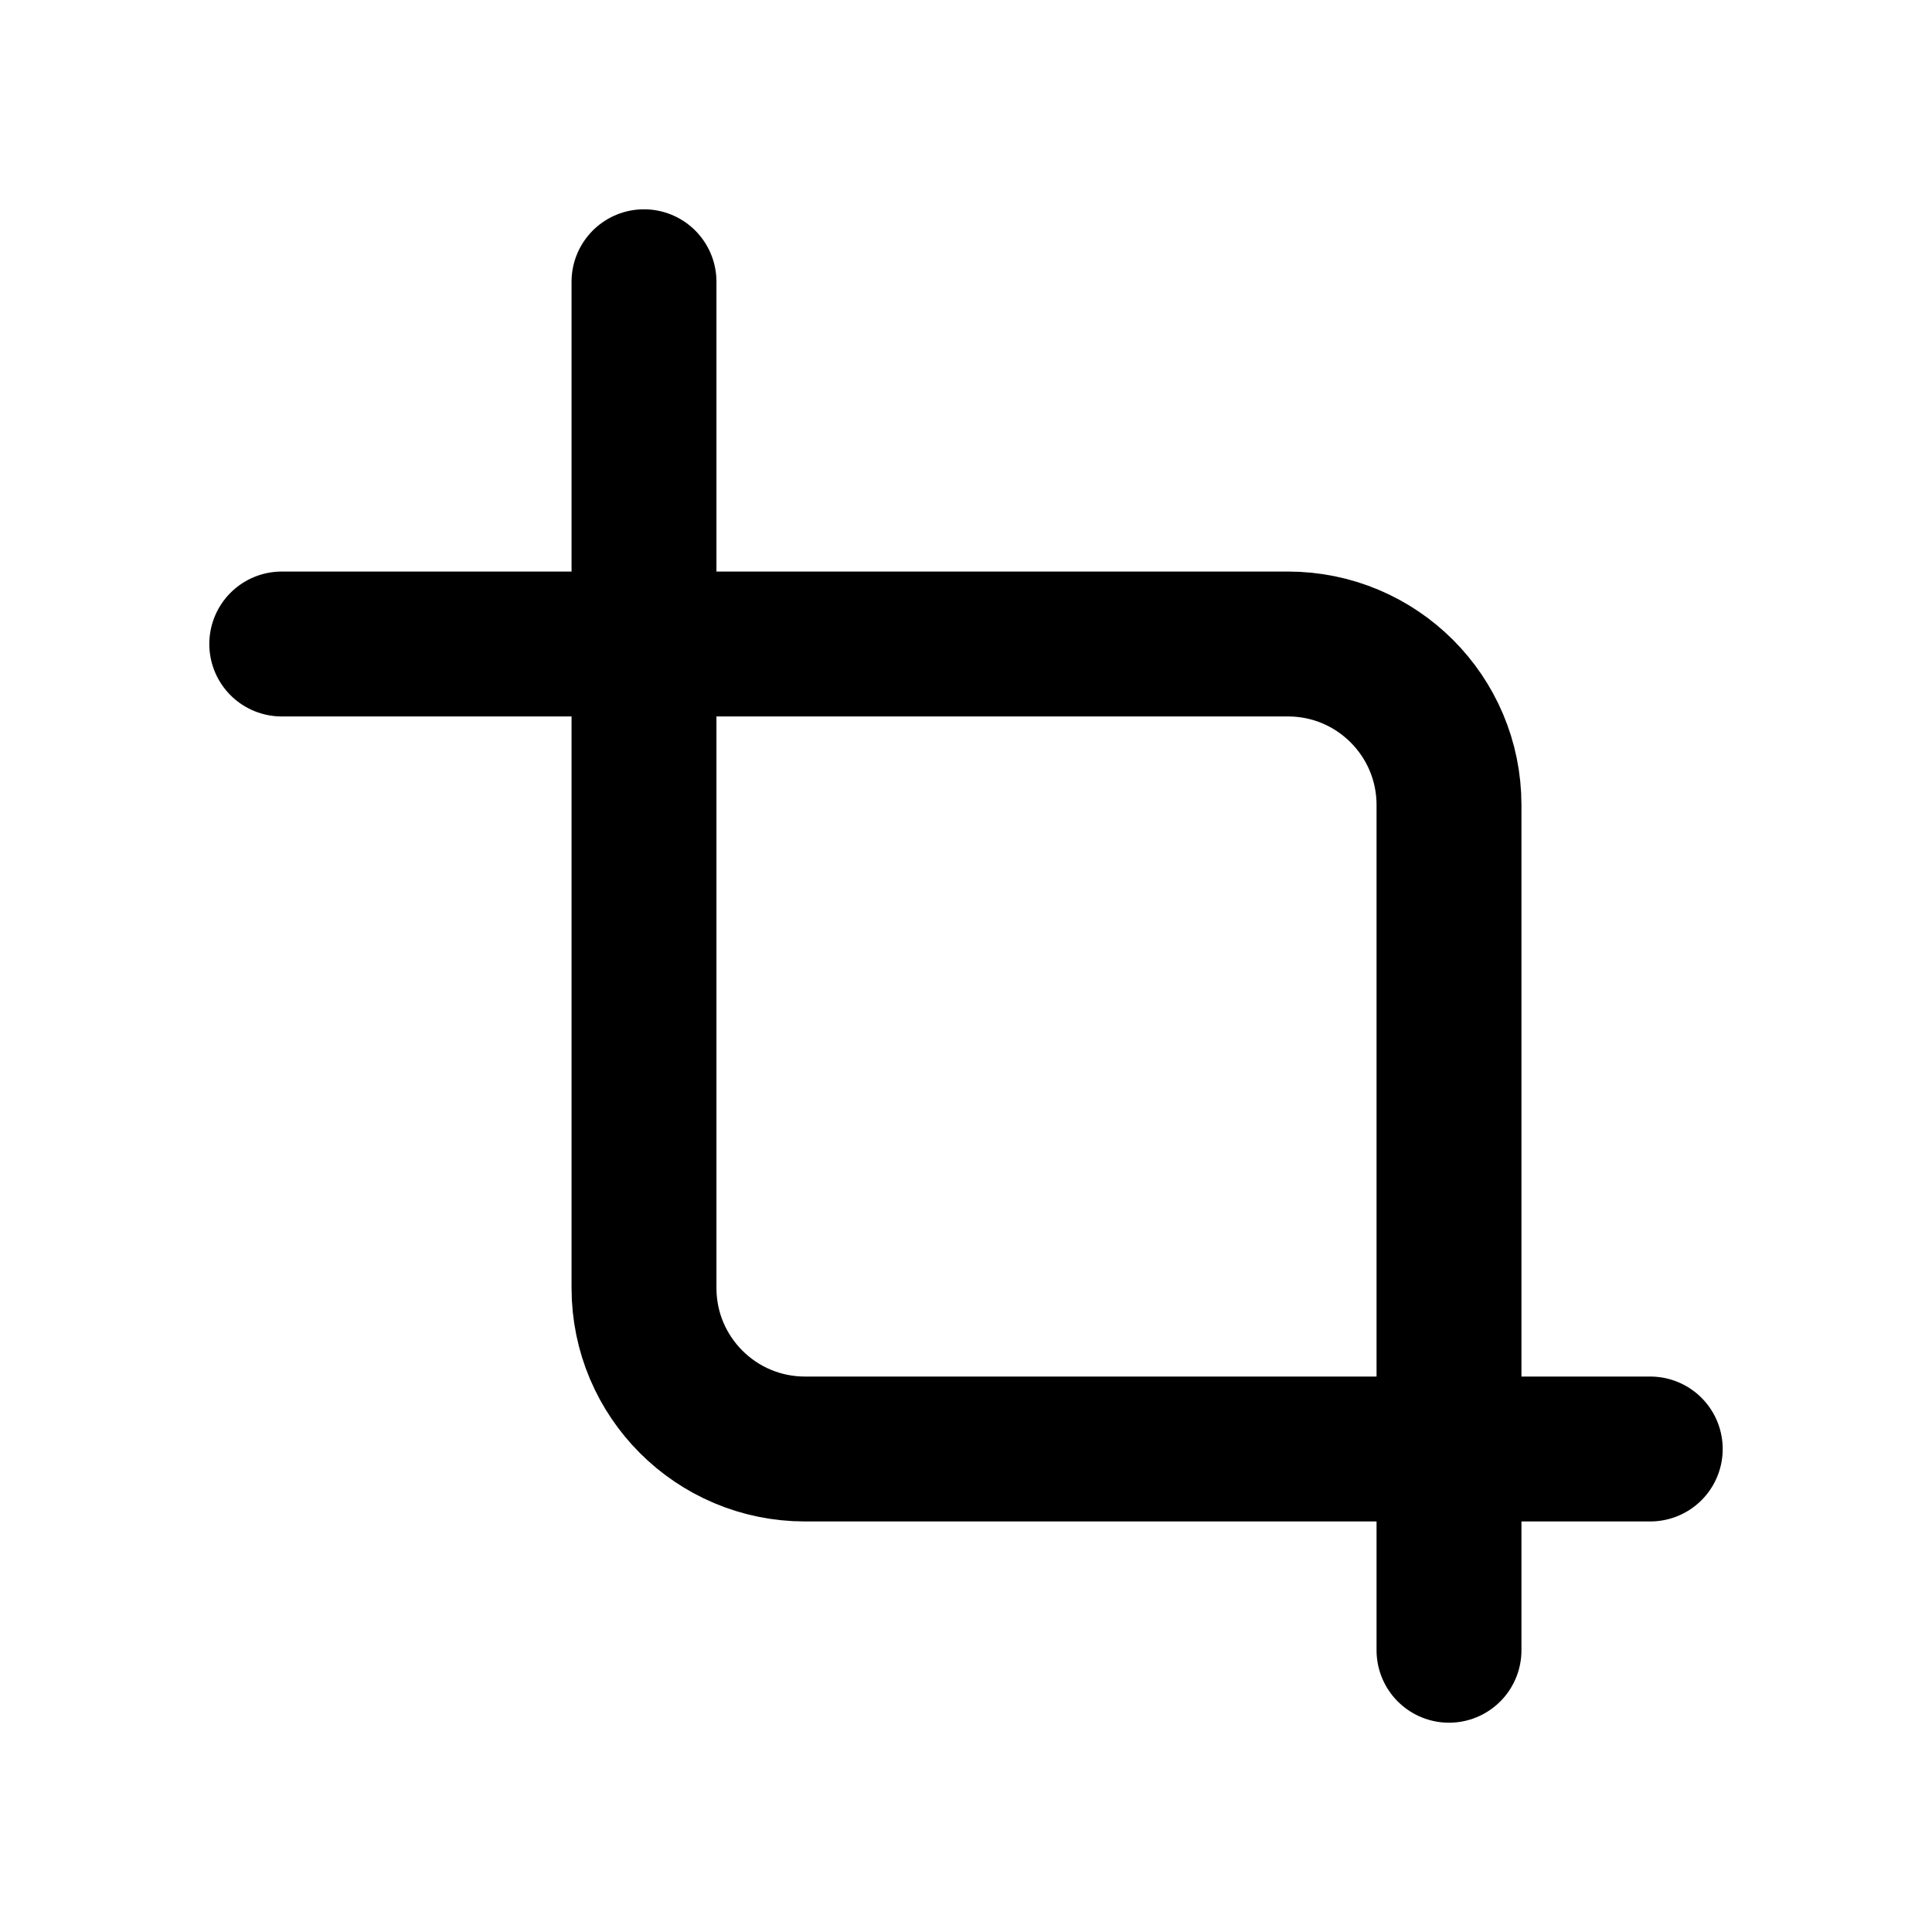
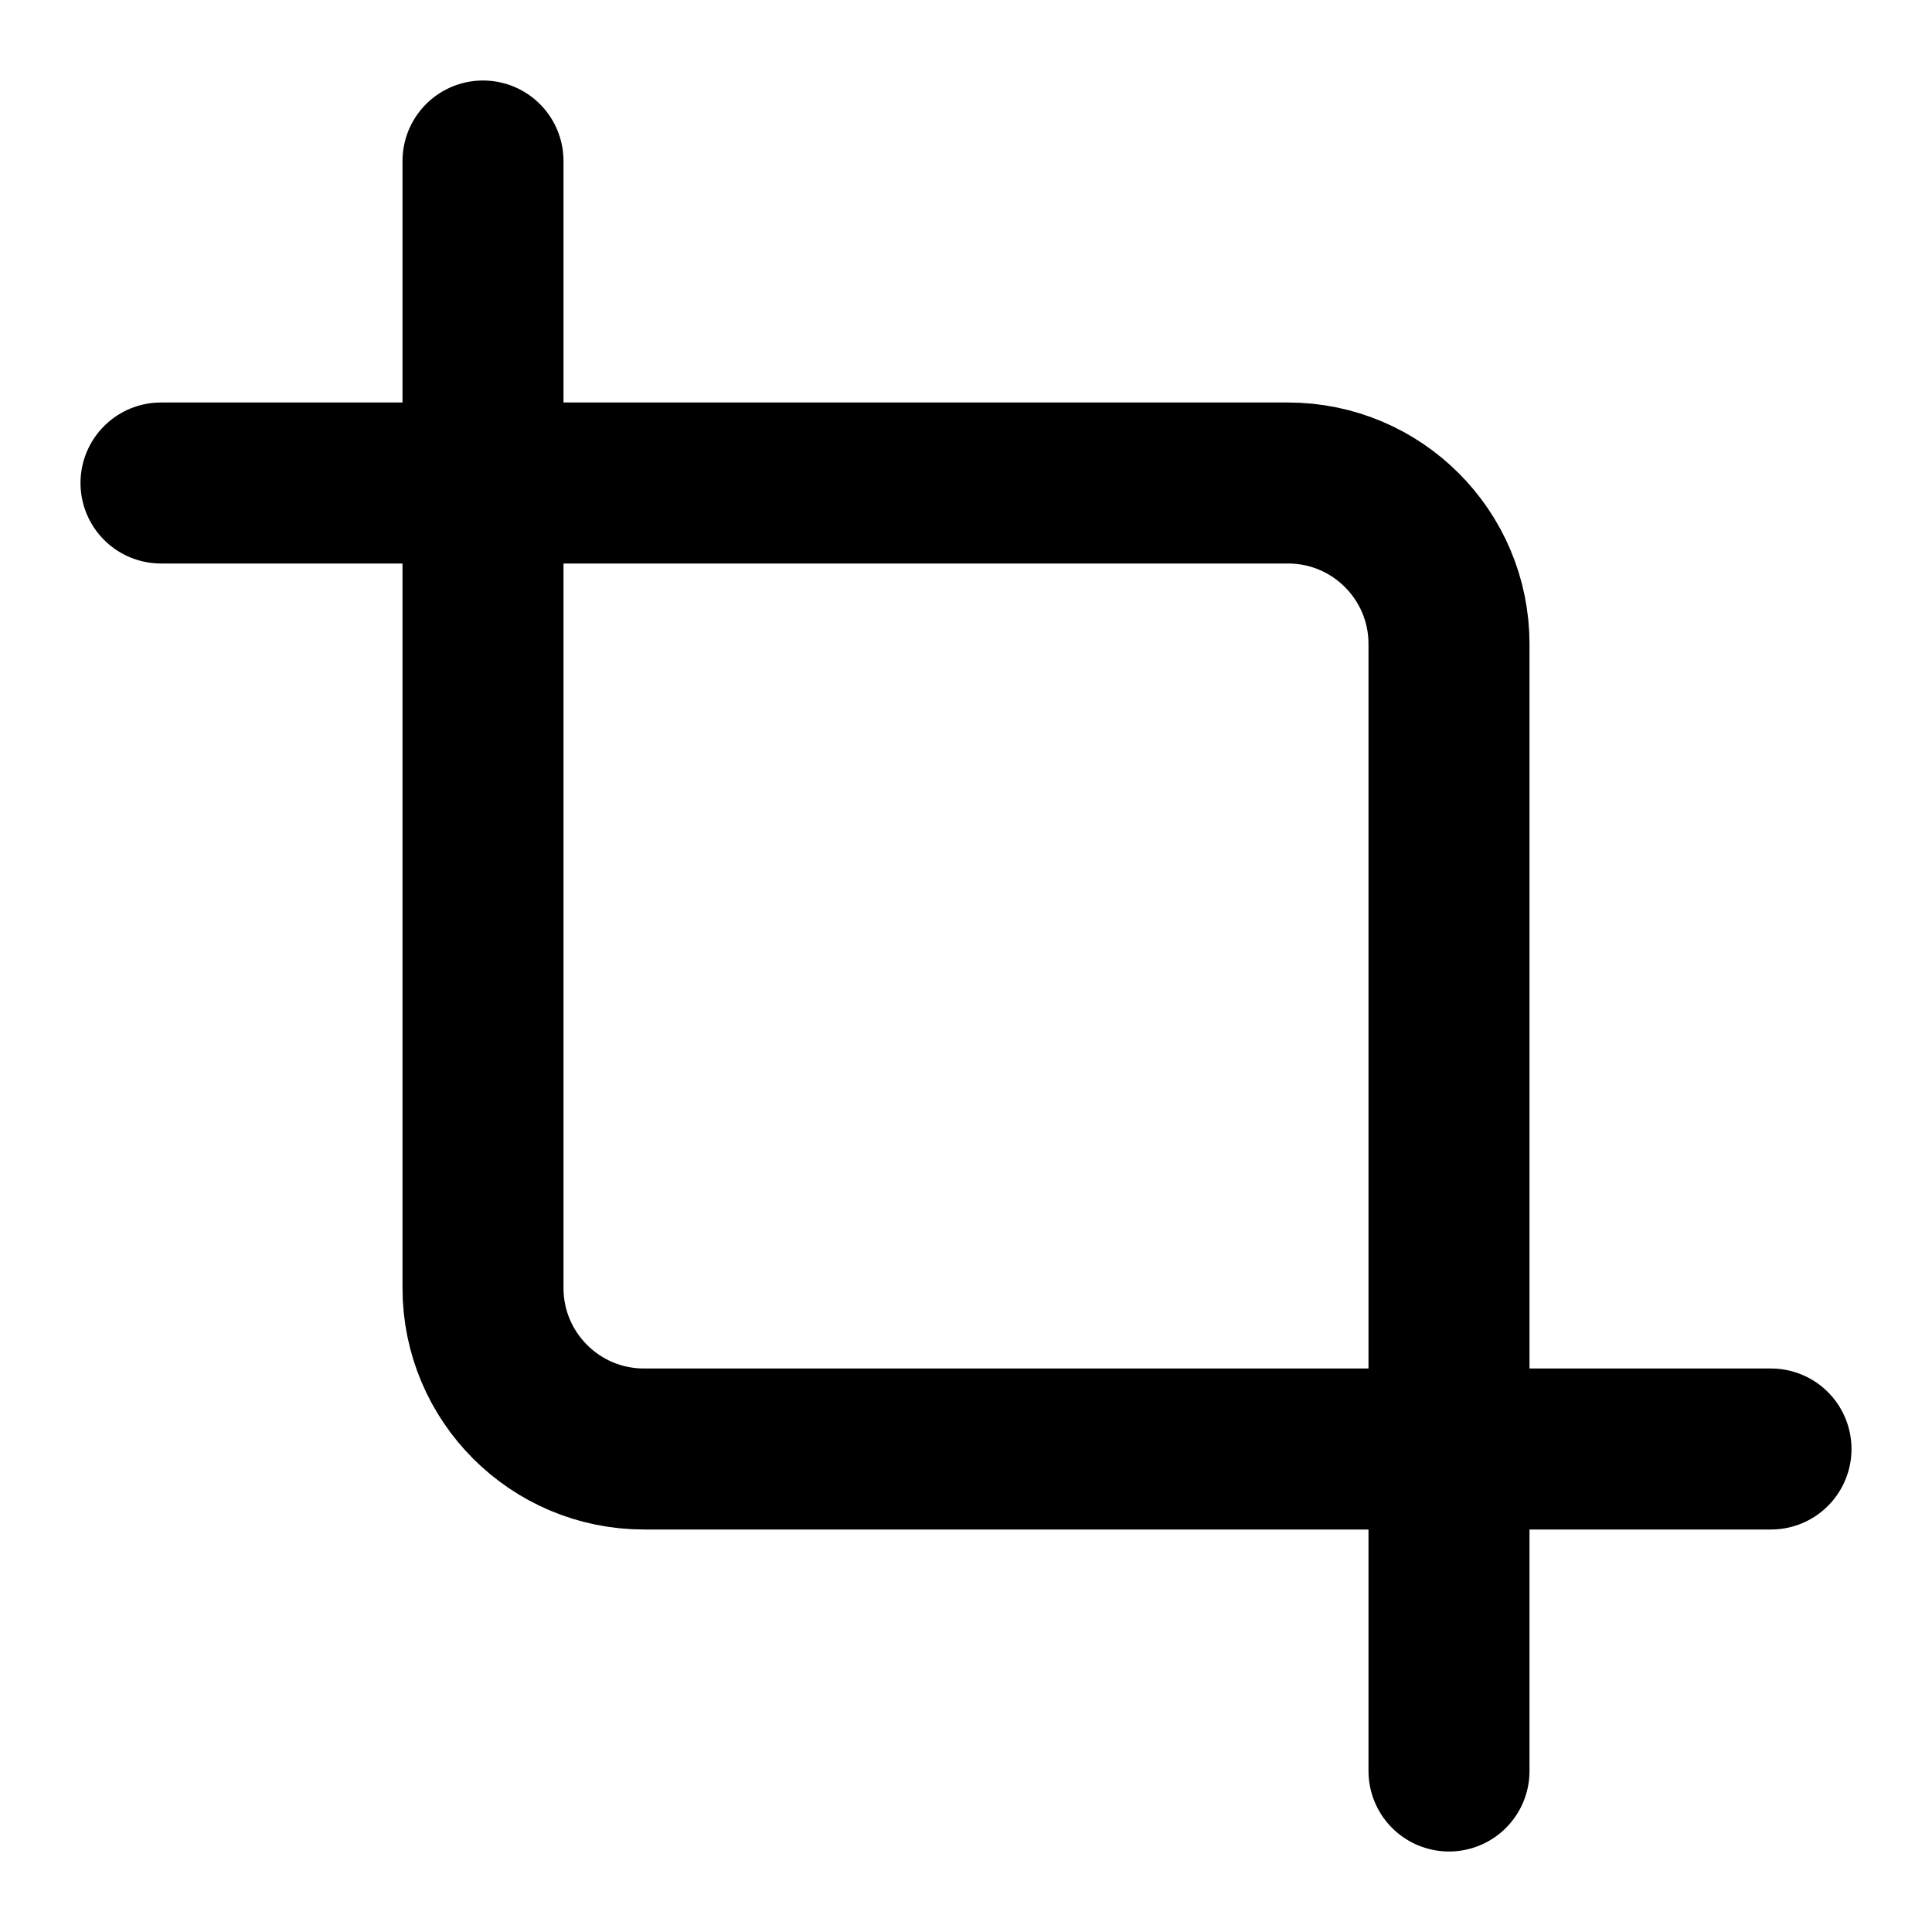
- <svg xmlns="http://www.w3.org/2000/svg" viewBox="0 0 24 24" fill="none" stroke="#000" stroke-width="1.8" stroke-linecap="round" stroke-linejoin="round">
-   <path d="M8 3.5v12.5a2 2 0 0 0 2 2h10.5" />
-   <path d="M3.5 8H16a2 2 0 0 1 2 2v10.5" />
+ <svg xmlns="http://www.w3.org/2000/svg" viewBox="0 0 24 24" fill="none" stroke="#000" stroke-width="2" stroke-linecap="round" stroke-linejoin="round">
+   <path d="M6 2v14a2 2 0 0 0 2 2h14" />
+   <path d="M18 22V8a2 2 0 0 0-2-2H2" />
</svg>
